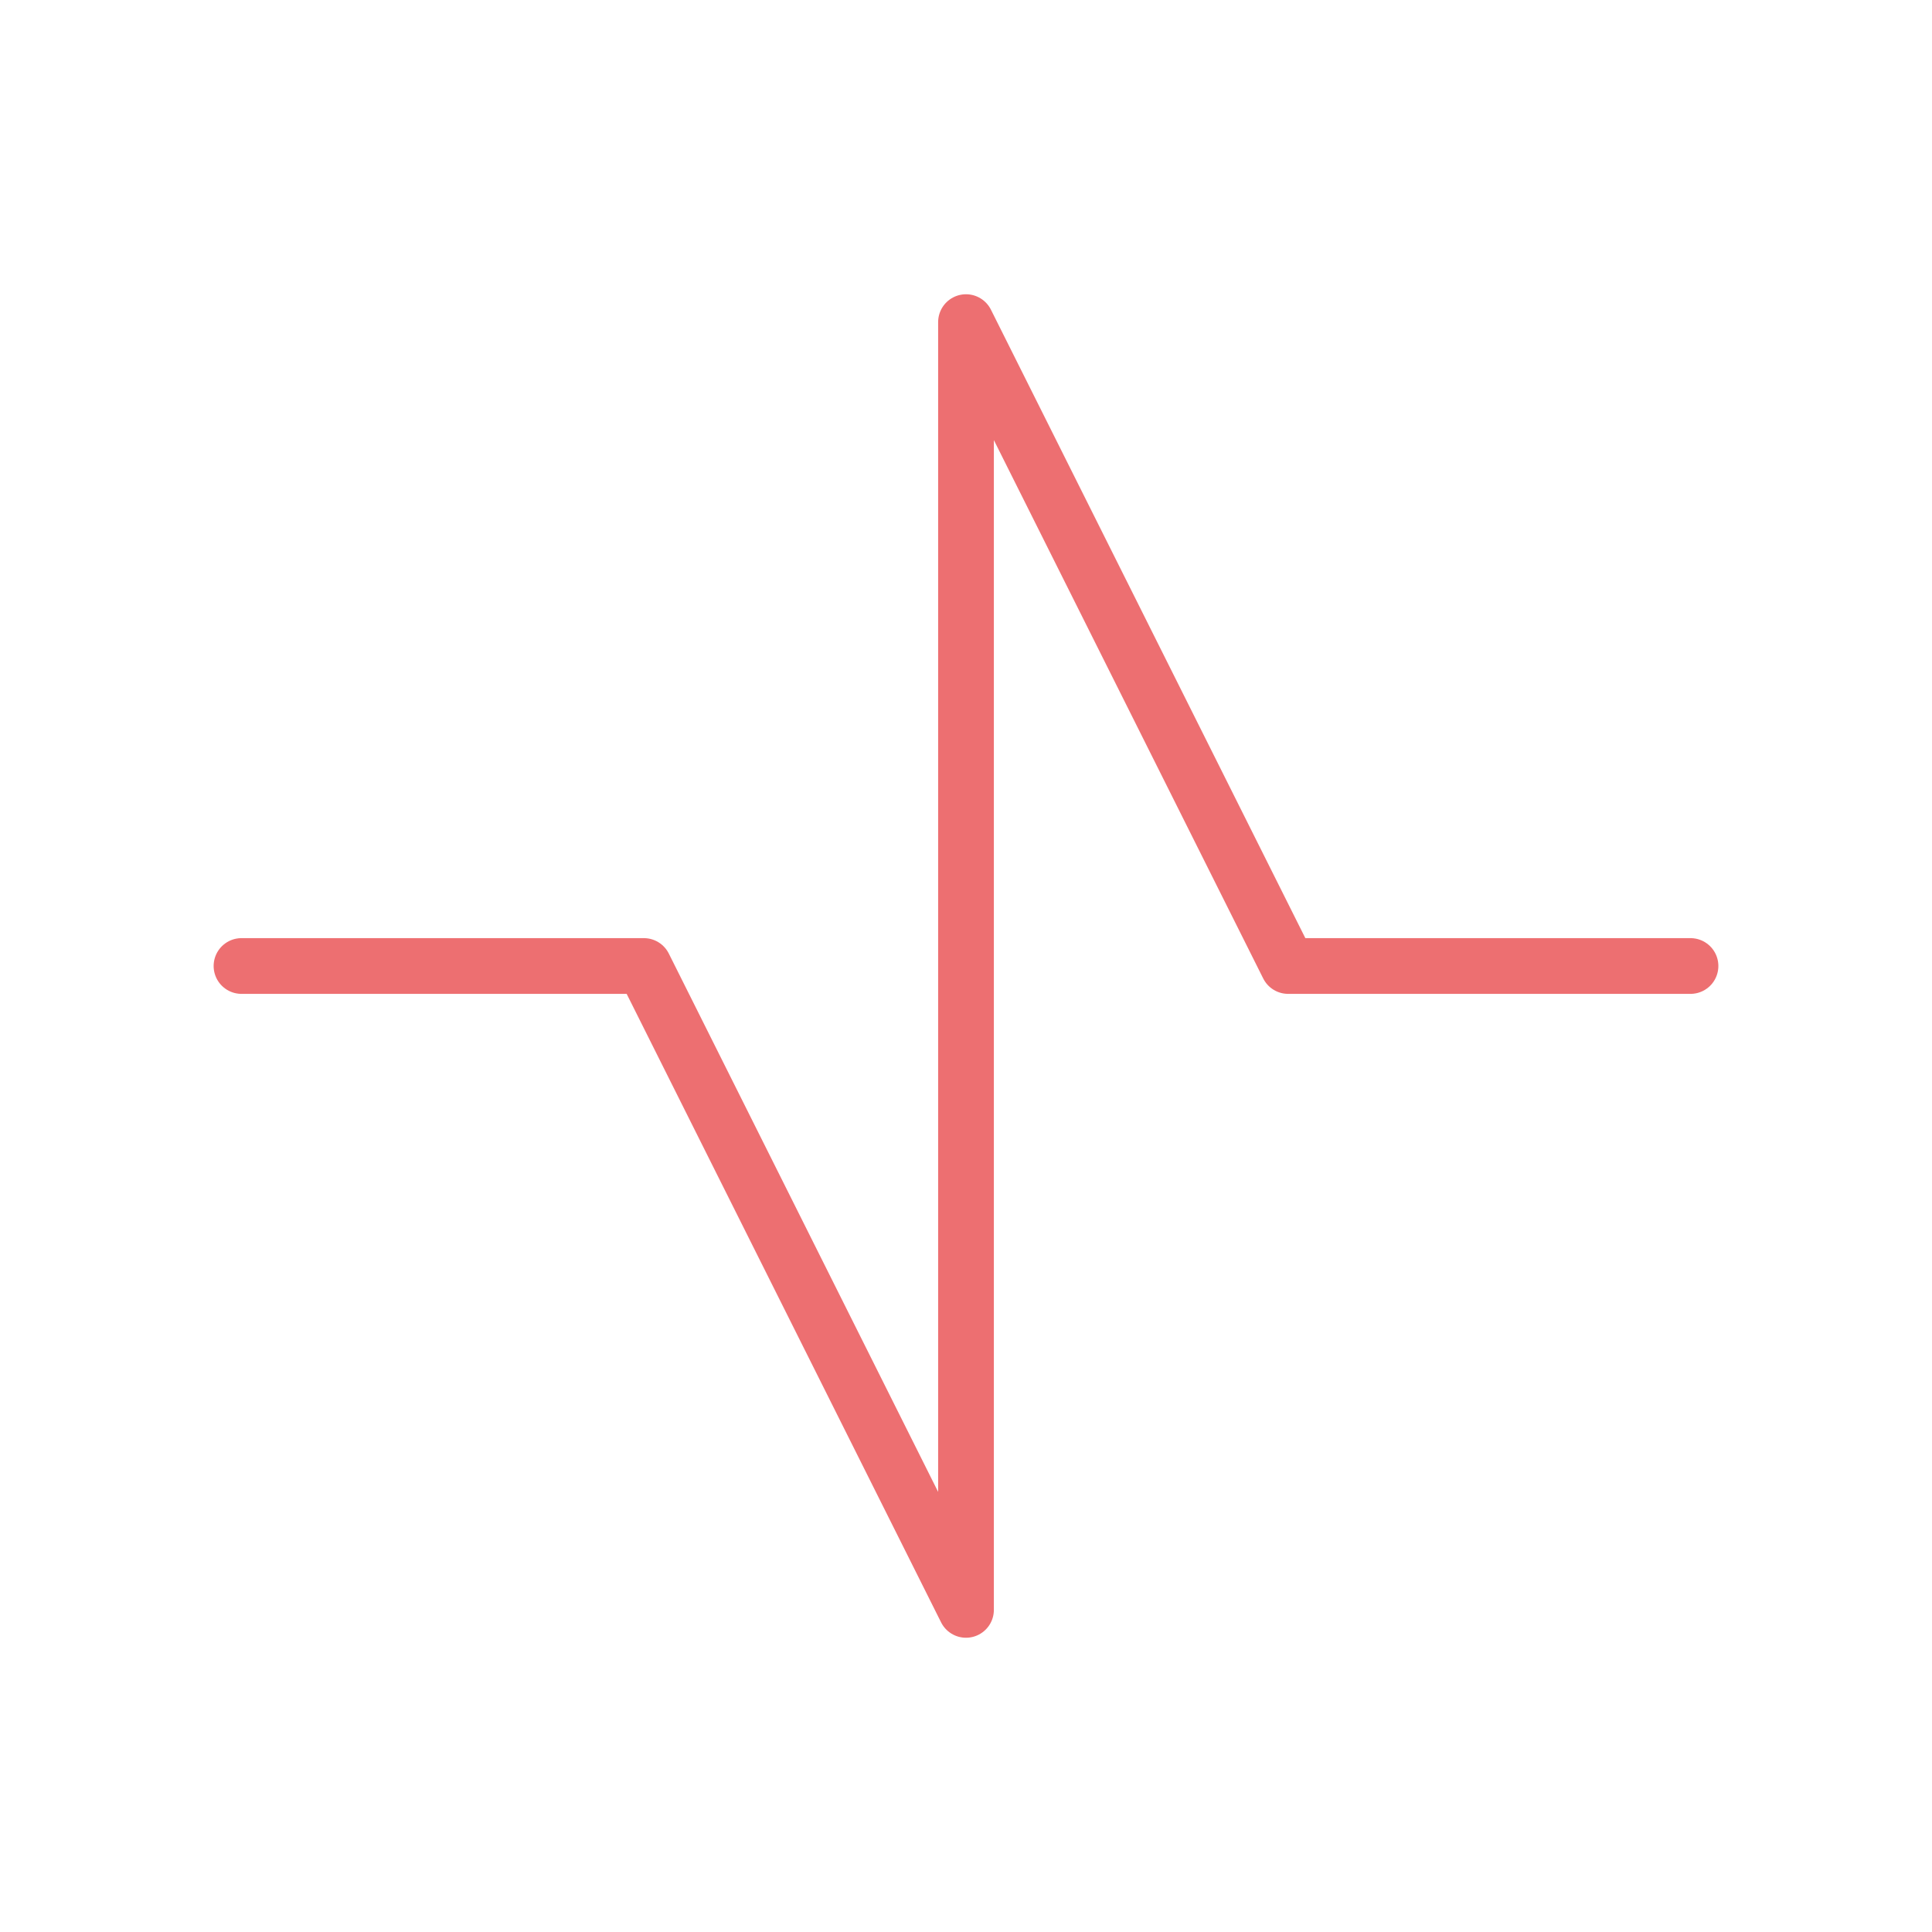
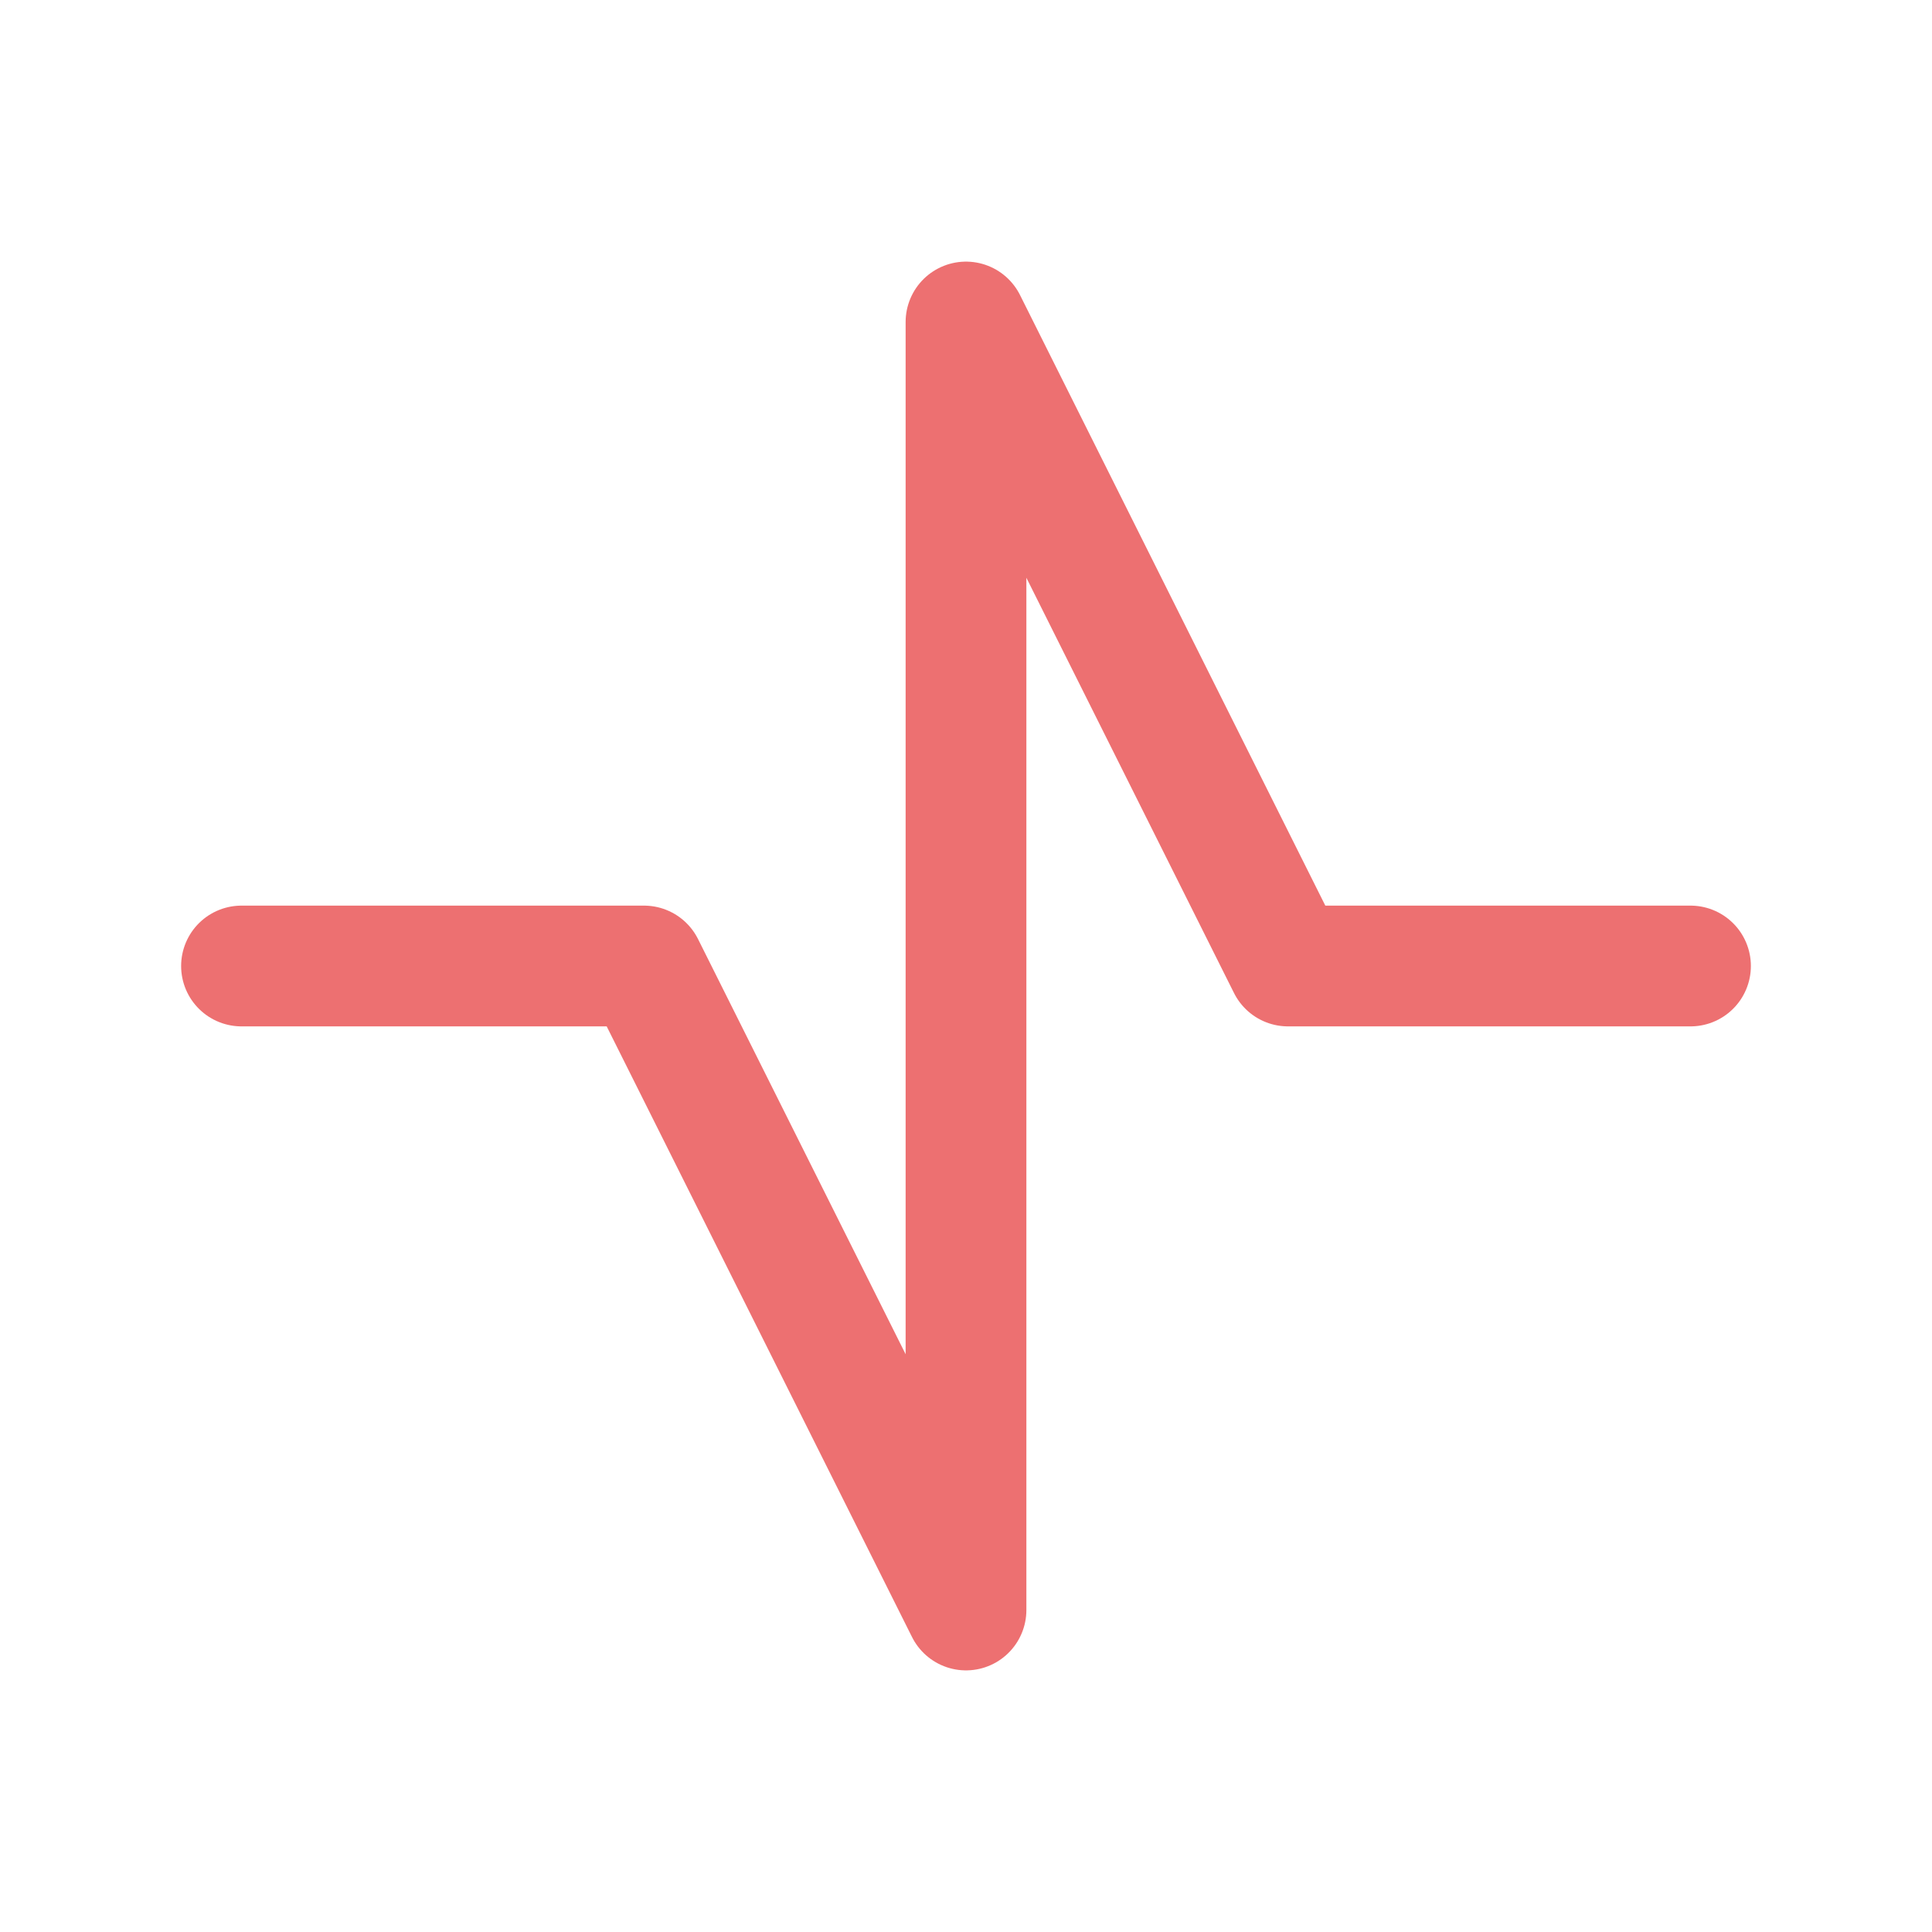
- <svg xmlns="http://www.w3.org/2000/svg" viewBox="0 0 52 52">
-   <defs>
-     <style>.cls-1,.cls-2{fill:none;}.cls-2{stroke:#ed6f71;stroke-linecap:round;stroke-linejoin:round;stroke-width:1.5px;}</style>
-   </defs>
-   <g id="Calque_2" data-name="Calque 2">
-     <g id="Calque_1-2" data-name="Calque 1">
-       <path class="cls-1" d="M0,0H52V52H0Z" />
-       <path class="cls-1" d="M0,0H52V52H0Z" />
-       <path class="cls-2" d="M6.5,26H17.33L26,43.33V8.67L34.67,26H45.5" />
-     </g>
-   </g>
+ <svg xmlns="http://www.w3.org/2000/svg" class="icon icon-tabler icon-tabler-wave-saw-tool" width="72" height="72" viewBox="0 0 24 24" stroke-width="1.5" stroke="#ED7071" fill="none" stroke-linecap="round" stroke-linejoin="round">
+   <path stroke="none" d="M0 0h24v24H0z" fill="none" />
+   <path d="M3 12h5l4 8v-16l4 8h5" />
</svg>
